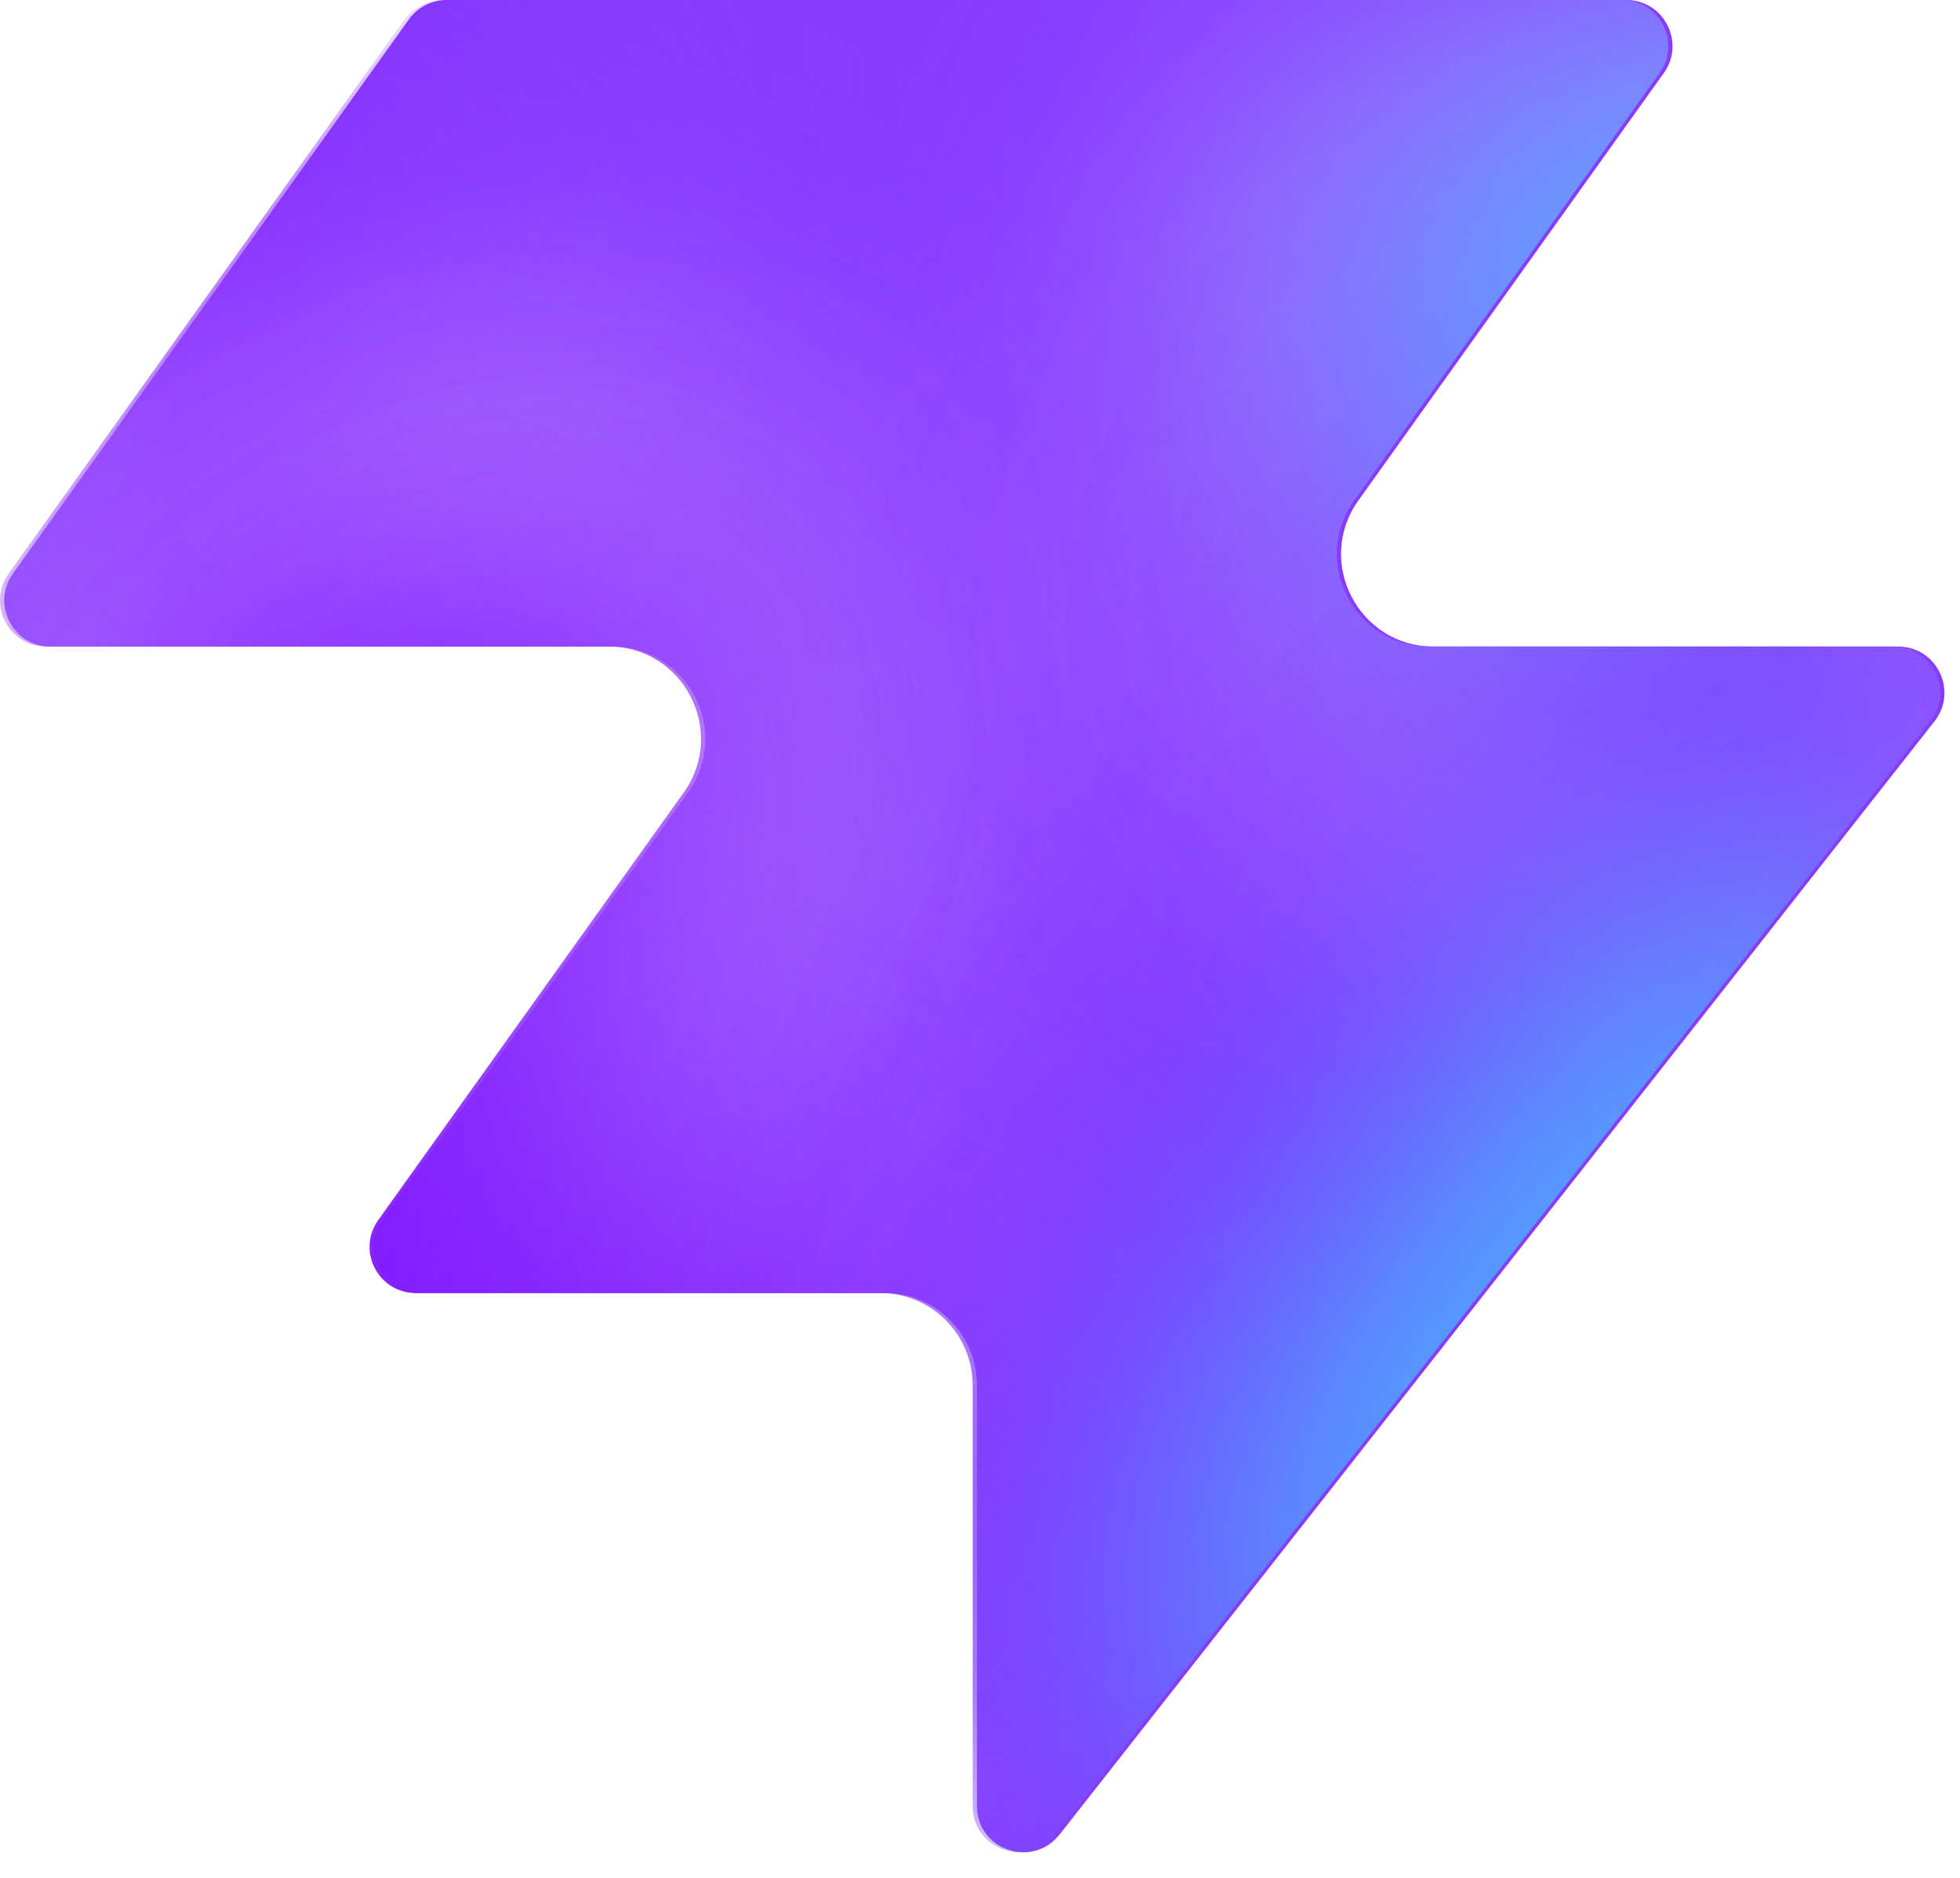
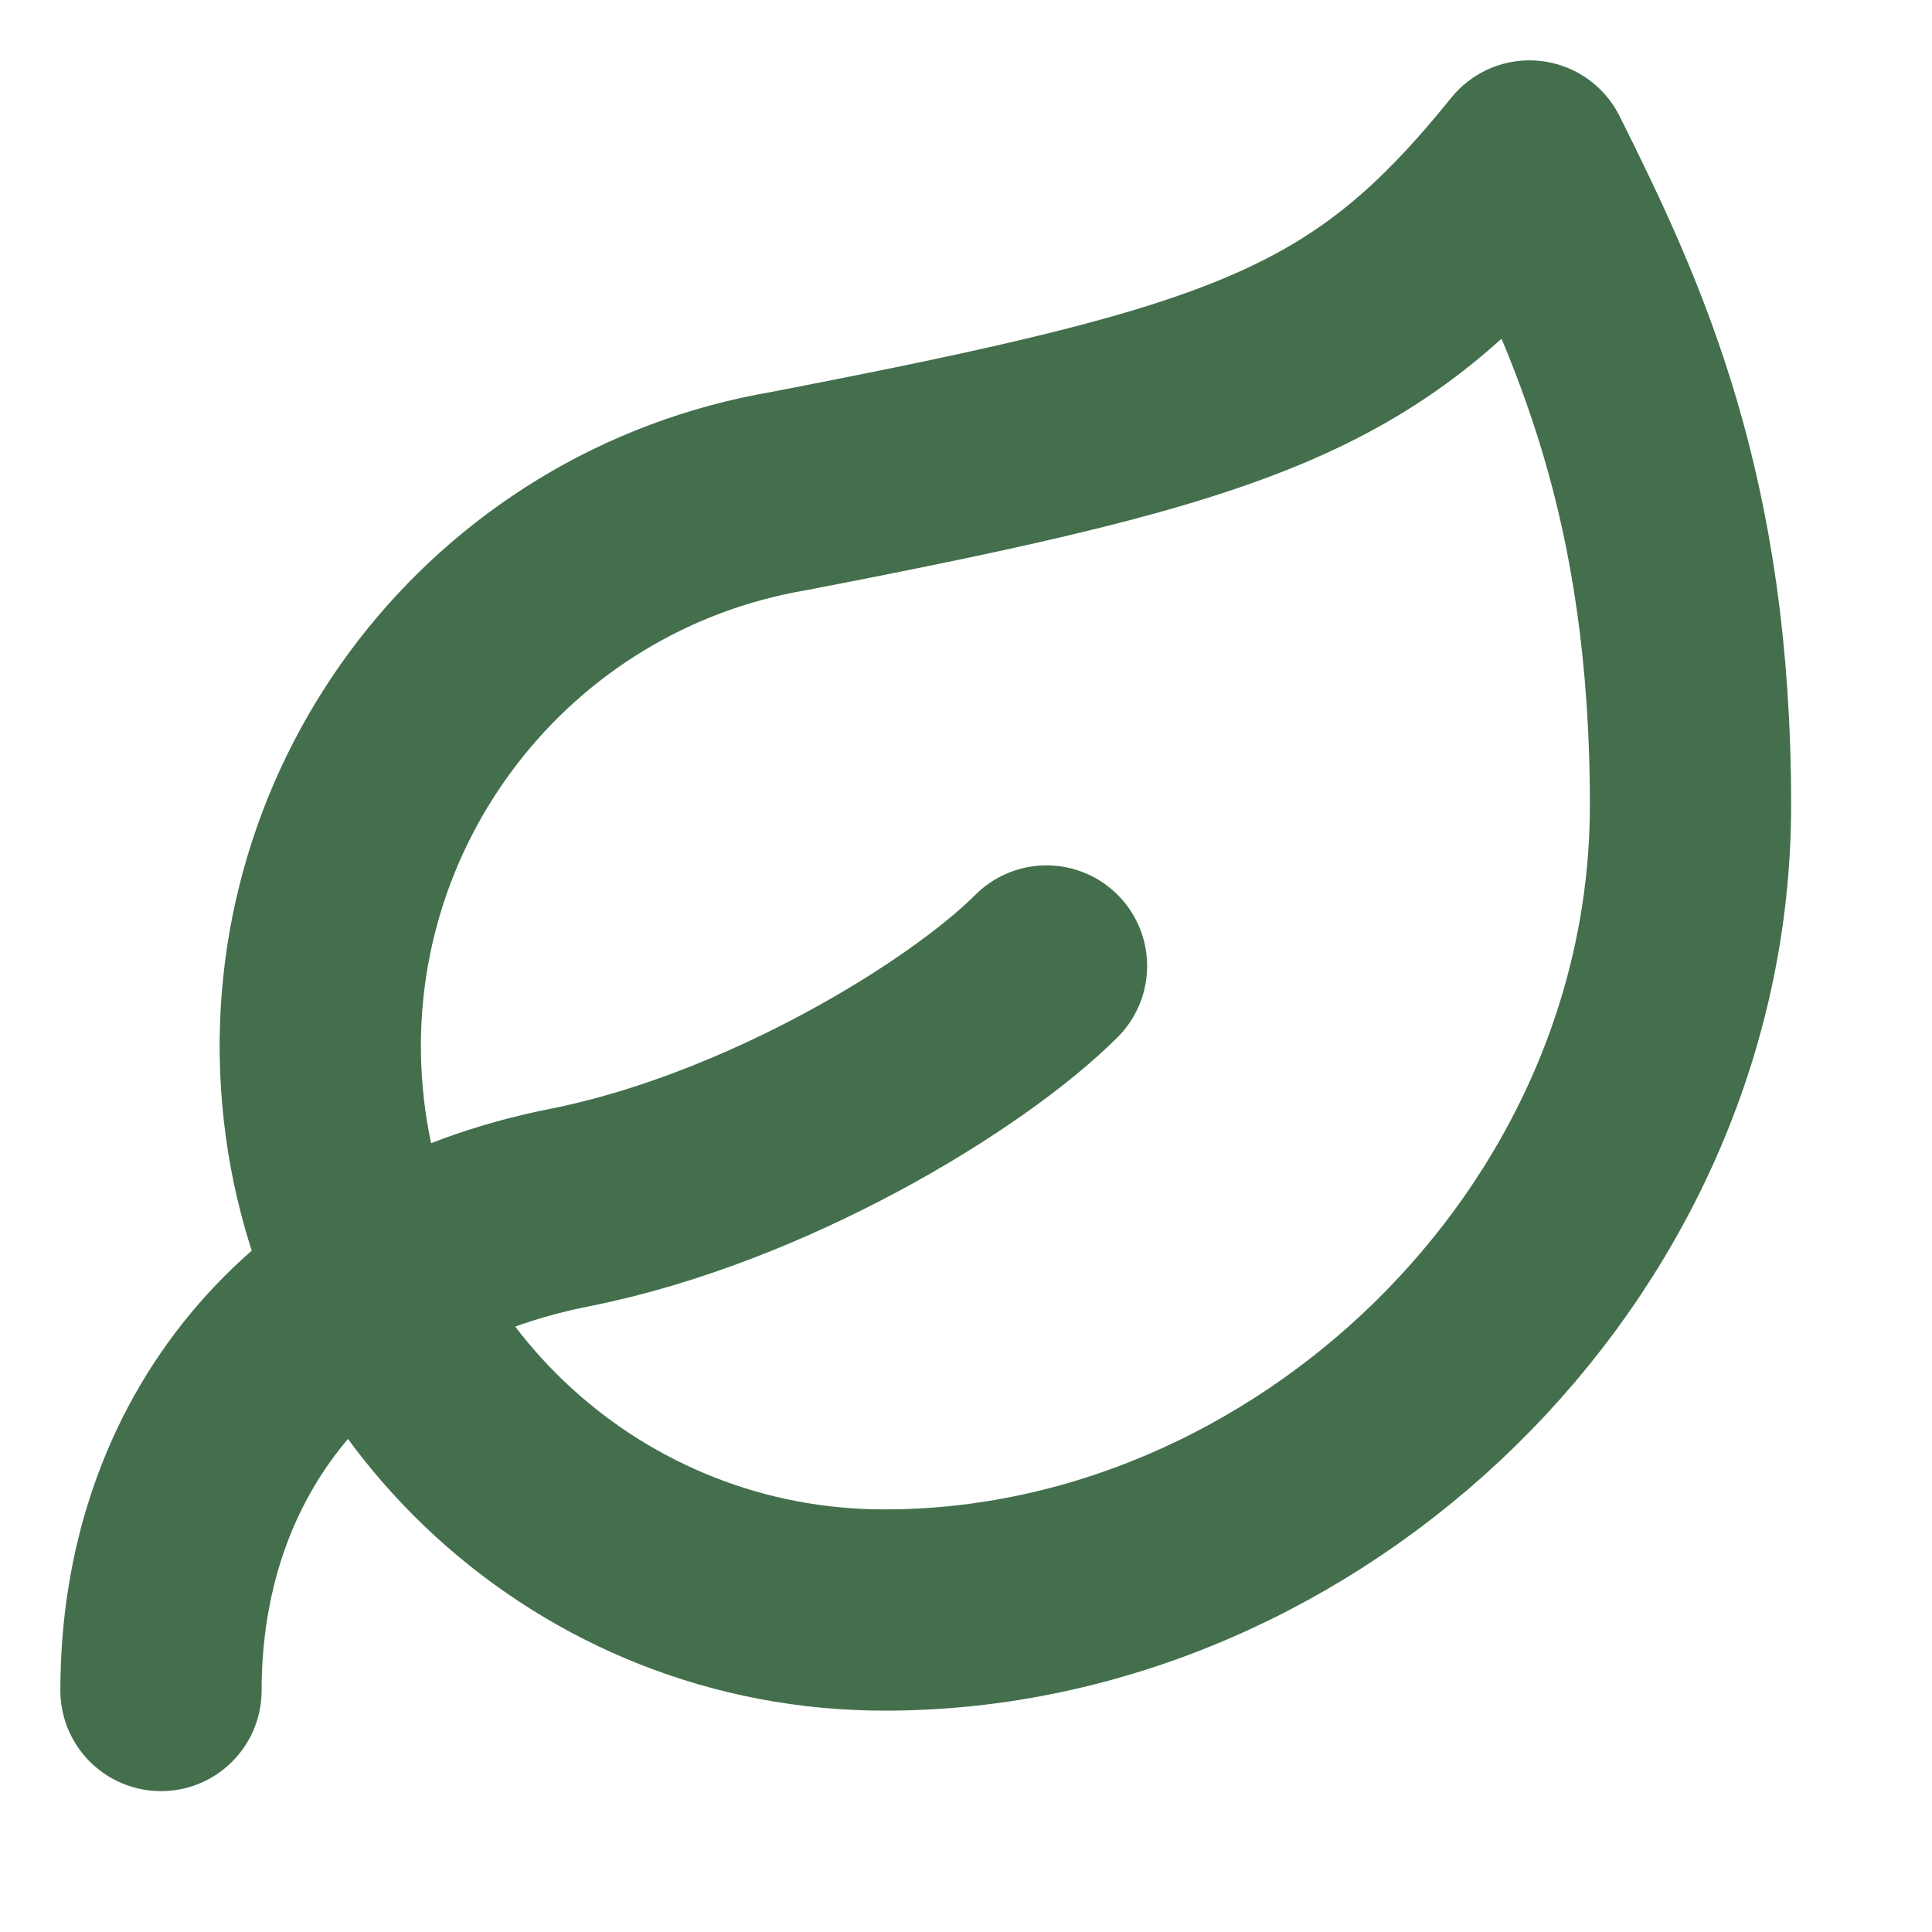
- <svg xmlns="http://www.w3.org/2000/svg" width="48" height="46" fill="none" viewBox="0 0 48 46">
-   <path fill="#863bff" d="M25.946 44.938c-.664.845-2.021.375-2.021-.698V33.937a2.26 2.26 0 0 0-2.262-2.262H10.287c-.92 0-1.456-1.04-.92-1.788l7.48-10.471c1.07-1.497 0-3.578-1.842-3.578H1.237c-.92 0-1.456-1.04-.92-1.788L10.013.474c.214-.297.556-.474.92-.474h28.894c.92 0 1.456 1.04.92 1.788l-7.48 10.471c-1.07 1.498 0 3.579 1.842 3.579h11.377c.943 0 1.473 1.088.89 1.83L25.947 44.94z" style="fill:#863bff;fill:color(display-p3 .525 .23 1);fill-opacity:1" />
-   <mask id="a" width="48" height="46" x="0" y="0" maskUnits="userSpaceOnUse" style="mask-type:alpha">
-     <path fill="#000" d="M25.842 44.938c-.664.844-2.021.375-2.021-.698V33.937a2.26 2.26 0 0 0-2.262-2.262H10.183c-.92 0-1.456-1.04-.92-1.788l7.48-10.471c1.07-1.498 0-3.579-1.842-3.579H1.133c-.92 0-1.456-1.04-.92-1.787L9.91.473c.214-.297.556-.474.92-.474h28.894c.92 0 1.456 1.04.92 1.788l-7.48 10.471c-1.07 1.498 0 3.578 1.842 3.578h11.377c.943 0 1.473 1.088.89 1.832L25.843 44.94z" style="fill:#000;fill-opacity:1" />
-   </mask>
-   <g mask="url(#a)">
-     <g filter="url(#b)">
-       <ellipse cx="5.508" cy="14.704" fill="#ede6ff" rx="5.508" ry="14.704" style="fill:#ede6ff;fill:color(display-p3 .927 .903 1);fill-opacity:1" transform="matrix(.00324 1 1 -.00324 -4.47 31.516)" />
-     </g>
-     <g filter="url(#c)">
-       <ellipse cx="10.399" cy="29.851" fill="#ede6ff" rx="10.399" ry="29.851" style="fill:#ede6ff;fill:color(display-p3 .927 .903 1);fill-opacity:1" transform="matrix(.00324 1 1 -.00324 -39.328 7.883)" />
-     </g>
-     <g filter="url(#d)">
-       <ellipse cx="5.508" cy="30.487" fill="#7e14ff" rx="5.508" ry="30.487" style="fill:#7e14ff;fill:color(display-p3 .492 .077 1);fill-opacity:1" transform="rotate(89.814 -25.913 -14.639)scale(1 -1)" />
-     </g>
-     <g filter="url(#e)">
-       <ellipse cx="5.508" cy="30.599" fill="#7e14ff" rx="5.508" ry="30.599" style="fill:#7e14ff;fill:color(display-p3 .492 .077 1);fill-opacity:1" transform="rotate(89.814 -32.644 -3.334)scale(1 -1)" />
-     </g>
-     <g filter="url(#f)">
-       <ellipse cx="5.508" cy="30.599" fill="#7e14ff" rx="5.508" ry="30.599" style="fill:#7e14ff;fill:color(display-p3 .492 .077 1);fill-opacity:1" transform="matrix(.00324 1 1 -.00324 -34.34 30.47)" />
-     </g>
-     <g filter="url(#g)">
-       <ellipse cx="14.072" cy="22.078" fill="#ede6ff" rx="14.072" ry="22.078" style="fill:#ede6ff;fill:color(display-p3 .927 .903 1);fill-opacity:1" transform="rotate(93.35 24.506 48.493)scale(-1 1)" />
-     </g>
-     <g filter="url(#h)">
-       <ellipse cx="3.47" cy="21.501" fill="#7e14ff" rx="3.47" ry="21.501" style="fill:#7e14ff;fill:color(display-p3 .492 .077 1);fill-opacity:1" transform="rotate(89.009 28.708 47.59)scale(-1 1)" />
-     </g>
-     <g filter="url(#i)">
-       <ellipse cx="3.47" cy="21.501" fill="#7e14ff" rx="3.47" ry="21.501" style="fill:#7e14ff;fill:color(display-p3 .492 .077 1);fill-opacity:1" transform="rotate(89.009 28.708 47.59)scale(-1 1)" />
-     </g>
-     <g filter="url(#j)">
-       <ellipse cx=".387" cy="8.972" fill="#7e14ff" rx="4.407" ry="29.108" style="fill:#7e14ff;fill:color(display-p3 .492 .077 1);fill-opacity:1" transform="rotate(39.51 .387 8.972)" />
-     </g>
-     <g filter="url(#k)">
-       <ellipse cx="47.523" cy="-6.092" fill="#7e14ff" rx="4.407" ry="29.108" style="fill:#7e14ff;fill:color(display-p3 .492 .077 1);fill-opacity:1" transform="rotate(37.892 47.523 -6.092)" />
-     </g>
-     <g filter="url(#l)">
-       <ellipse cx="41.412" cy="6.333" fill="#47bfff" rx="5.971" ry="9.665" style="fill:#47bfff;fill:color(display-p3 .28 .748 1);fill-opacity:1" transform="rotate(37.892 41.412 6.333)" />
-     </g>
-     <g filter="url(#m)">
-       <ellipse cx="-1.879" cy="38.332" fill="#7e14ff" rx="4.407" ry="29.108" style="fill:#7e14ff;fill:color(display-p3 .492 .077 1);fill-opacity:1" transform="rotate(37.892 -1.88 38.332)" />
-     </g>
-     <g filter="url(#n)">
-       <ellipse cx="-1.879" cy="38.332" fill="#7e14ff" rx="4.407" ry="29.108" style="fill:#7e14ff;fill:color(display-p3 .492 .077 1);fill-opacity:1" transform="rotate(37.892 -1.88 38.332)" />
-     </g>
-     <g filter="url(#o)">
-       <ellipse cx="35.651" cy="29.907" fill="#7e14ff" rx="4.407" ry="29.108" style="fill:#7e14ff;fill:color(display-p3 .492 .077 1);fill-opacity:1" transform="rotate(37.892 35.651 29.907)" />
-     </g>
-     <g filter="url(#p)">
-       <ellipse cx="38.418" cy="32.4" fill="#47bfff" rx="5.971" ry="15.297" style="fill:#47bfff;fill:color(display-p3 .28 .748 1);fill-opacity:1" transform="rotate(37.892 38.418 32.4)" />
-     </g>
-   </g>
-   <defs>
-     <filter id="b" width="60.045" height="41.654" x="-19.77" y="16.149" color-interpolation-filters="sRGB" filterUnits="userSpaceOnUse">
-       <feFlood flood-opacity="0" result="BackgroundImageFix" />
-       <feBlend in="SourceGraphic" in2="BackgroundImageFix" result="shape" />
-       <feGaussianBlur result="effect1_foregroundBlur_2002_17158" stdDeviation="7.659" />
-     </filter>
-     <filter id="c" width="90.34" height="51.437" x="-54.613" y="-7.533" color-interpolation-filters="sRGB" filterUnits="userSpaceOnUse">
-       <feFlood flood-opacity="0" result="BackgroundImageFix" />
-       <feBlend in="SourceGraphic" in2="BackgroundImageFix" result="shape" />
-       <feGaussianBlur result="effect1_foregroundBlur_2002_17158" stdDeviation="7.659" />
-     </filter>
-     <filter id="d" width="79.355" height="29.4" x="-49.64" y="2.03" color-interpolation-filters="sRGB" filterUnits="userSpaceOnUse">
-       <feFlood flood-opacity="0" result="BackgroundImageFix" />
-       <feBlend in="SourceGraphic" in2="BackgroundImageFix" result="shape" />
-       <feGaussianBlur result="effect1_foregroundBlur_2002_17158" stdDeviation="4.596" />
-     </filter>
-     <filter id="e" width="79.579" height="29.4" x="-45.045" y="20.029" color-interpolation-filters="sRGB" filterUnits="userSpaceOnUse">
-       <feFlood flood-opacity="0" result="BackgroundImageFix" />
-       <feBlend in="SourceGraphic" in2="BackgroundImageFix" result="shape" />
-       <feGaussianBlur result="effect1_foregroundBlur_2002_17158" stdDeviation="4.596" />
-     </filter>
-     <filter id="f" width="79.579" height="29.4" x="-43.513" y="21.178" color-interpolation-filters="sRGB" filterUnits="userSpaceOnUse">
-       <feFlood flood-opacity="0" result="BackgroundImageFix" />
-       <feBlend in="SourceGraphic" in2="BackgroundImageFix" result="shape" />
-       <feGaussianBlur result="effect1_foregroundBlur_2002_17158" stdDeviation="4.596" />
-     </filter>
-     <filter id="g" width="74.749" height="58.852" x="15.756" y="-17.901" color-interpolation-filters="sRGB" filterUnits="userSpaceOnUse">
-       <feFlood flood-opacity="0" result="BackgroundImageFix" />
-       <feBlend in="SourceGraphic" in2="BackgroundImageFix" result="shape" />
-       <feGaussianBlur result="effect1_foregroundBlur_2002_17158" stdDeviation="7.659" />
-     </filter>
-     <filter id="h" width="61.377" height="25.362" x="23.548" y="2.284" color-interpolation-filters="sRGB" filterUnits="userSpaceOnUse">
-       <feFlood flood-opacity="0" result="BackgroundImageFix" />
-       <feBlend in="SourceGraphic" in2="BackgroundImageFix" result="shape" />
-       <feGaussianBlur result="effect1_foregroundBlur_2002_17158" stdDeviation="4.596" />
-     </filter>
-     <filter id="i" width="61.377" height="25.362" x="23.548" y="2.284" color-interpolation-filters="sRGB" filterUnits="userSpaceOnUse">
-       <feFlood flood-opacity="0" result="BackgroundImageFix" />
-       <feBlend in="SourceGraphic" in2="BackgroundImageFix" result="shape" />
-       <feGaussianBlur result="effect1_foregroundBlur_2002_17158" stdDeviation="4.596" />
-     </filter>
-     <filter id="j" width="56.045" height="63.649" x="-27.636" y="-22.853" color-interpolation-filters="sRGB" filterUnits="userSpaceOnUse">
-       <feFlood flood-opacity="0" result="BackgroundImageFix" />
-       <feBlend in="SourceGraphic" in2="BackgroundImageFix" result="shape" />
-       <feGaussianBlur result="effect1_foregroundBlur_2002_17158" stdDeviation="4.596" />
-     </filter>
-     <filter id="k" width="54.814" height="64.646" x="20.116" y="-38.415" color-interpolation-filters="sRGB" filterUnits="userSpaceOnUse">
-       <feFlood flood-opacity="0" result="BackgroundImageFix" />
-       <feBlend in="SourceGraphic" in2="BackgroundImageFix" result="shape" />
-       <feGaussianBlur result="effect1_foregroundBlur_2002_17158" stdDeviation="4.596" />
-     </filter>
-     <filter id="l" width="33.541" height="35.313" x="24.641" y="-11.323" color-interpolation-filters="sRGB" filterUnits="userSpaceOnUse">
-       <feFlood flood-opacity="0" result="BackgroundImageFix" />
-       <feBlend in="SourceGraphic" in2="BackgroundImageFix" result="shape" />
-       <feGaussianBlur result="effect1_foregroundBlur_2002_17158" stdDeviation="4.596" />
-     </filter>
-     <filter id="m" width="54.814" height="64.646" x="-29.286" y="6.009" color-interpolation-filters="sRGB" filterUnits="userSpaceOnUse">
-       <feFlood flood-opacity="0" result="BackgroundImageFix" />
-       <feBlend in="SourceGraphic" in2="BackgroundImageFix" result="shape" />
-       <feGaussianBlur result="effect1_foregroundBlur_2002_17158" stdDeviation="4.596" />
-     </filter>
-     <filter id="n" width="54.814" height="64.646" x="-29.286" y="6.009" color-interpolation-filters="sRGB" filterUnits="userSpaceOnUse">
-       <feFlood flood-opacity="0" result="BackgroundImageFix" />
-       <feBlend in="SourceGraphic" in2="BackgroundImageFix" result="shape" />
-       <feGaussianBlur result="effect1_foregroundBlur_2002_17158" stdDeviation="4.596" />
-     </filter>
-     <filter id="o" width="54.814" height="64.646" x="8.244" y="-2.416" color-interpolation-filters="sRGB" filterUnits="userSpaceOnUse">
-       <feFlood flood-opacity="0" result="BackgroundImageFix" />
-       <feBlend in="SourceGraphic" in2="BackgroundImageFix" result="shape" />
-       <feGaussianBlur result="effect1_foregroundBlur_2002_17158" stdDeviation="4.596" />
-     </filter>
-     <filter id="p" width="39.409" height="43.623" x="18.713" y="10.588" color-interpolation-filters="sRGB" filterUnits="userSpaceOnUse">
-       <feFlood flood-opacity="0" result="BackgroundImageFix" />
-       <feBlend in="SourceGraphic" in2="BackgroundImageFix" result="shape" />
-       <feGaussianBlur result="effect1_foregroundBlur_2002_17158" stdDeviation="4.596" />
-     </filter>
-   </defs>
+ <svg xmlns="http://www.w3.org/2000/svg" fill="none" stroke="#436F4D" stroke-width="2.5" stroke-linecap="round" stroke-linejoin="round" viewBox="0 0 24 24">
+   <path d="M11 20A7 7 0 0 1 9.8 6.1C15.5 5 17 4.48 19 2c1 2 2 4.18 2 8 0 5.5-4.78 10-10 10Z" />
+   <path d="M2 21c0-3 1.85-5.36 5.08-6C9.5 14.52 12 13 13 12" />
</svg>
